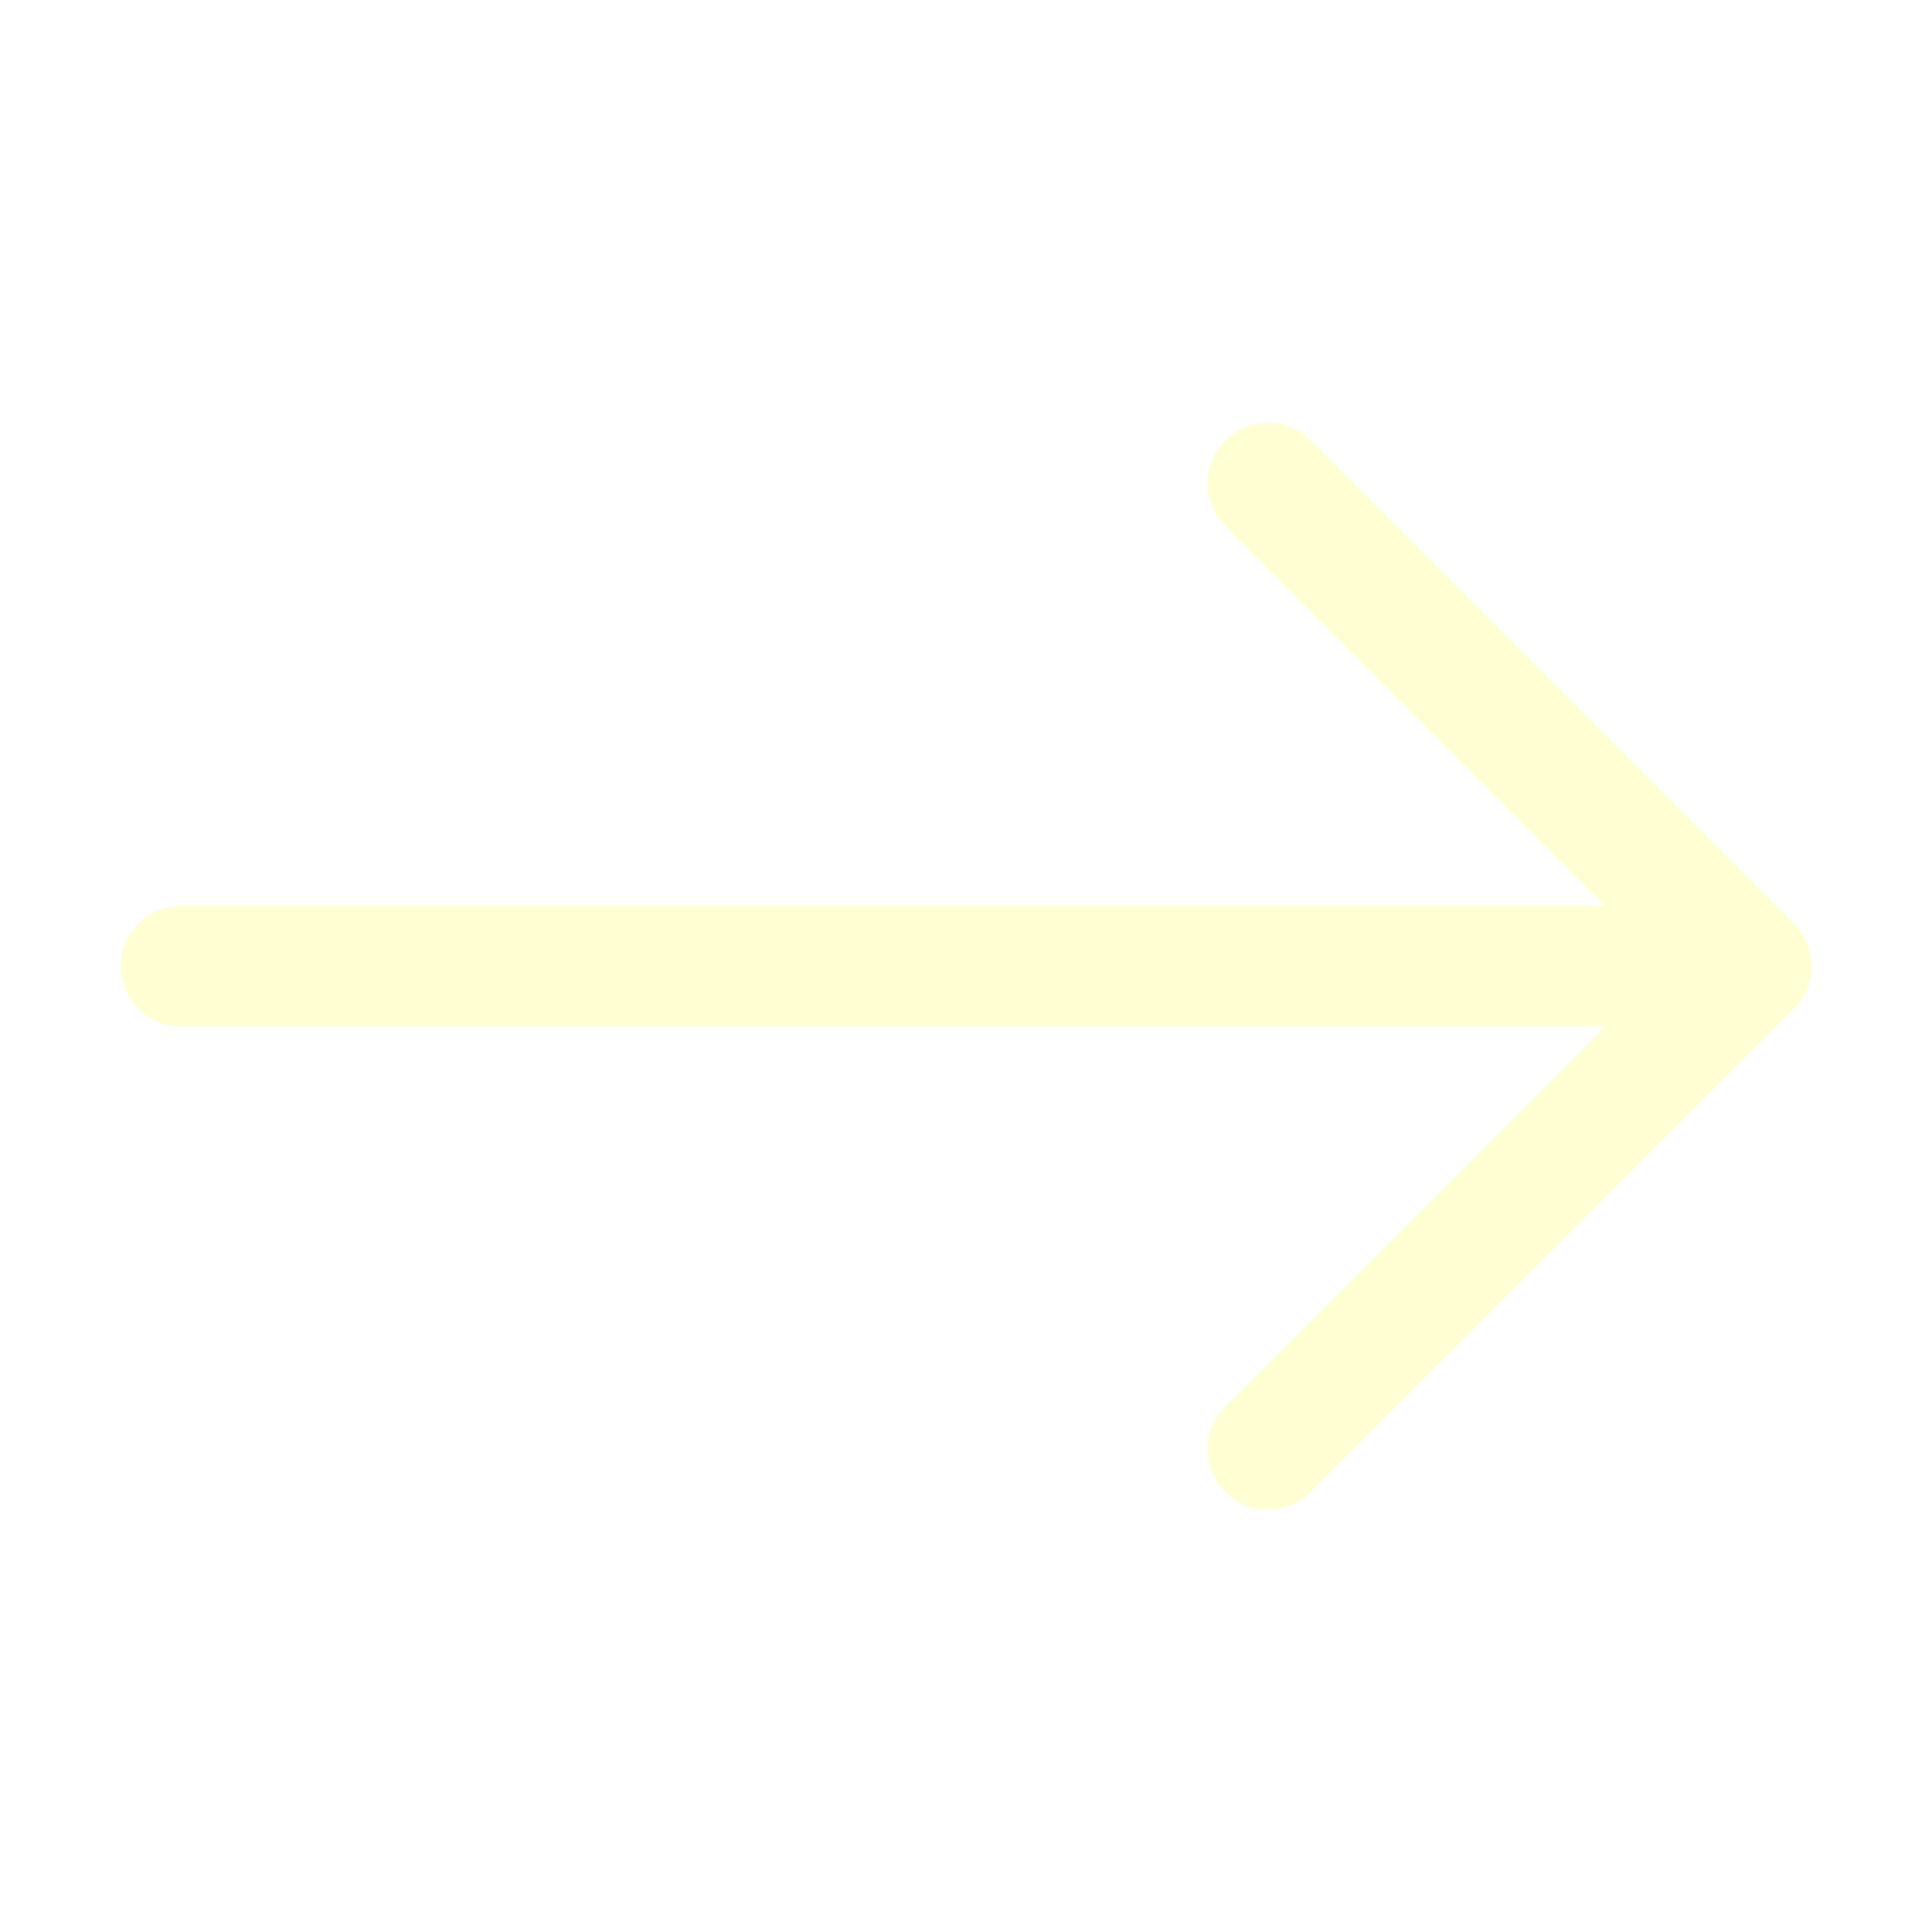
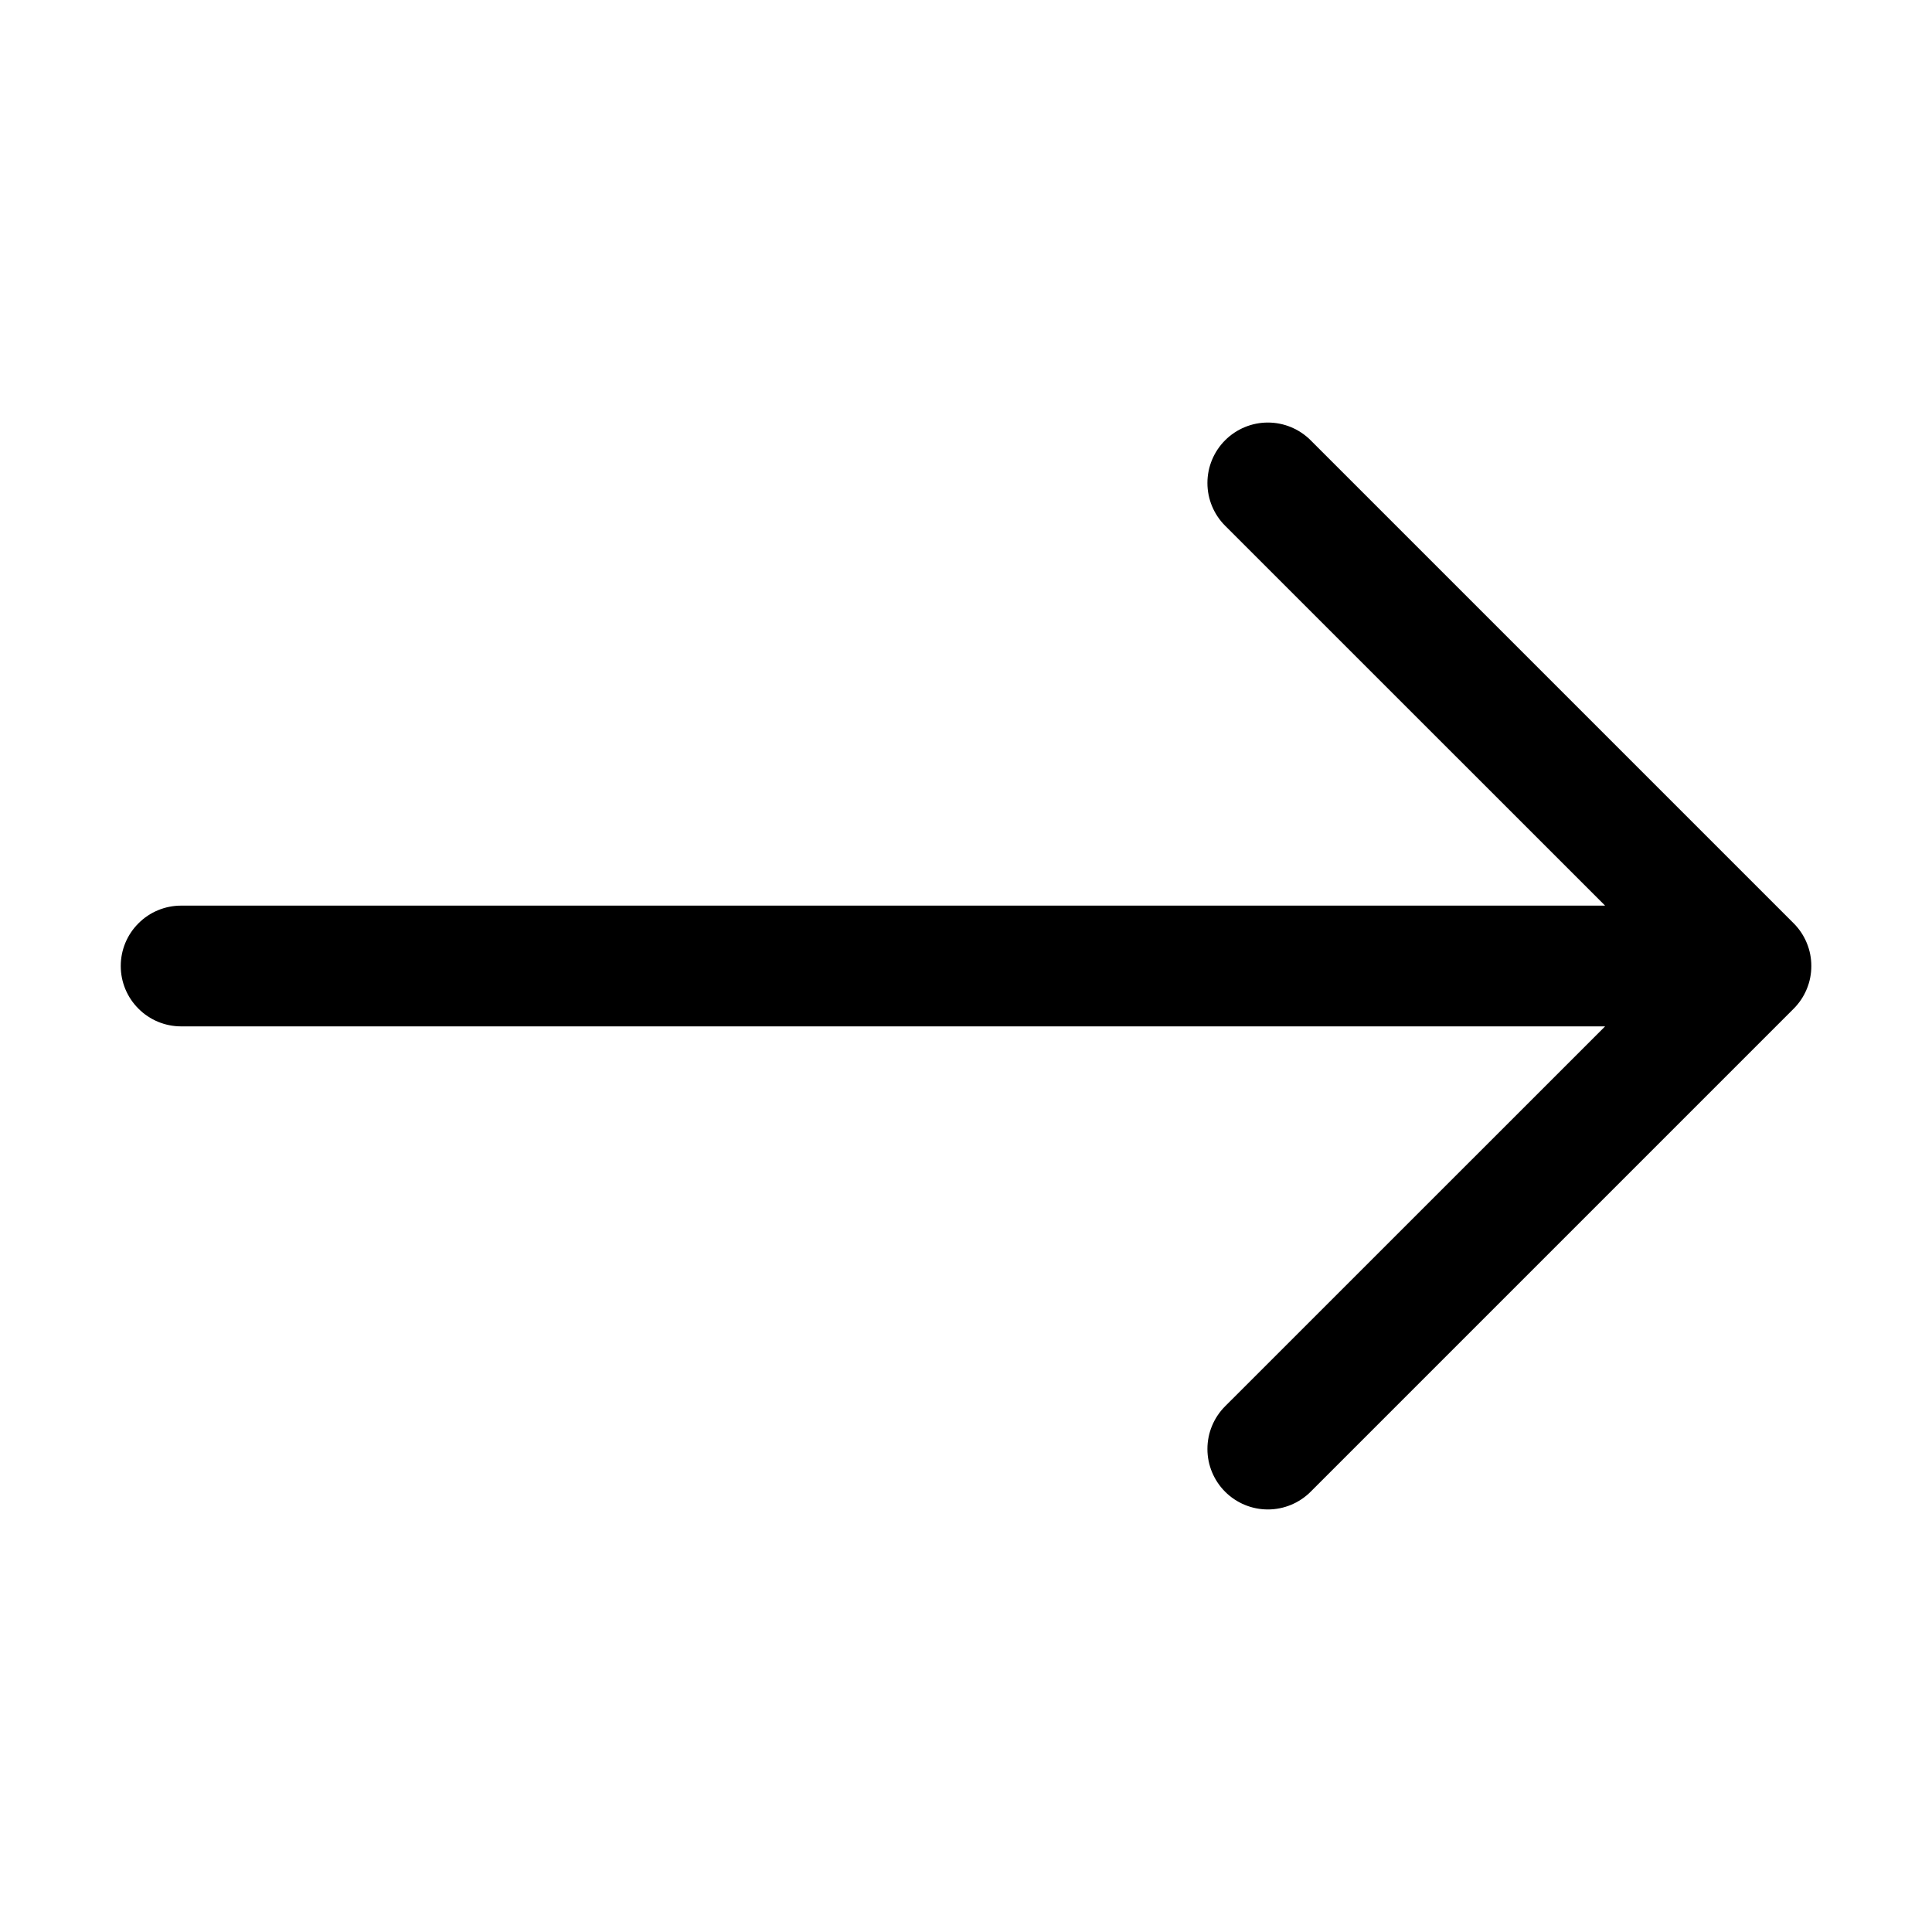
- <svg xmlns="http://www.w3.org/2000/svg" width="24" height="24" viewBox="0 0 24 24" fill="none">
-   <path fill-rule="evenodd" clip-rule="evenodd" d="M1.5 12C1.5 11.801 1.579 11.61 1.72 11.47C1.86 11.329 2.051 11.25 2.25 11.25H19.939L15.219 6.531C15.078 6.39 14.999 6.199 14.999 6C14.999 5.801 15.078 5.61 15.219 5.469C15.36 5.328 15.551 5.249 15.75 5.249C15.949 5.249 16.14 5.328 16.281 5.469L22.281 11.469C22.351 11.539 22.406 11.621 22.444 11.713C22.482 11.804 22.501 11.901 22.501 12C22.501 12.099 22.482 12.196 22.444 12.287C22.406 12.379 22.351 12.461 22.281 12.531L16.281 18.531C16.14 18.672 15.949 18.751 15.75 18.751C15.551 18.751 15.36 18.672 15.219 18.531C15.078 18.39 14.999 18.199 14.999 18C14.999 17.801 15.078 17.61 15.219 17.469L19.939 12.75H2.25C2.051 12.75 1.86 12.671 1.72 12.53C1.579 12.39 1.5 12.199 1.5 12Z" fill="#FFFFD3" />
+ <svg xmlns="http://www.w3.org/2000/svg" width="24" height="24" viewBox="0 0 24 24" fill="currentColor">
+   <path fill-rule="evenodd" clip-rule="evenodd" d="M1.5 12C1.5 11.801 1.579 11.61 1.72 11.47C1.86 11.329 2.051 11.25 2.25 11.25H19.939L15.219 6.531C15.078 6.39 14.999 6.199 14.999 6C14.999 5.801 15.078 5.61 15.219 5.469C15.36 5.328 15.551 5.249 15.75 5.249C15.949 5.249 16.14 5.328 16.281 5.469L22.281 11.469C22.351 11.539 22.406 11.621 22.444 11.713C22.482 11.804 22.501 11.901 22.501 12C22.501 12.099 22.482 12.196 22.444 12.287C22.406 12.379 22.351 12.461 22.281 12.531L16.281 18.531C16.14 18.672 15.949 18.751 15.75 18.751C15.551 18.751 15.36 18.672 15.219 18.531C15.078 18.39 14.999 18.199 14.999 18C14.999 17.801 15.078 17.61 15.219 17.469L19.939 12.75H2.25C2.051 12.75 1.86 12.671 1.72 12.53C1.579 12.39 1.5 12.199 1.5 12Z" fill="currentColor" />
</svg>
